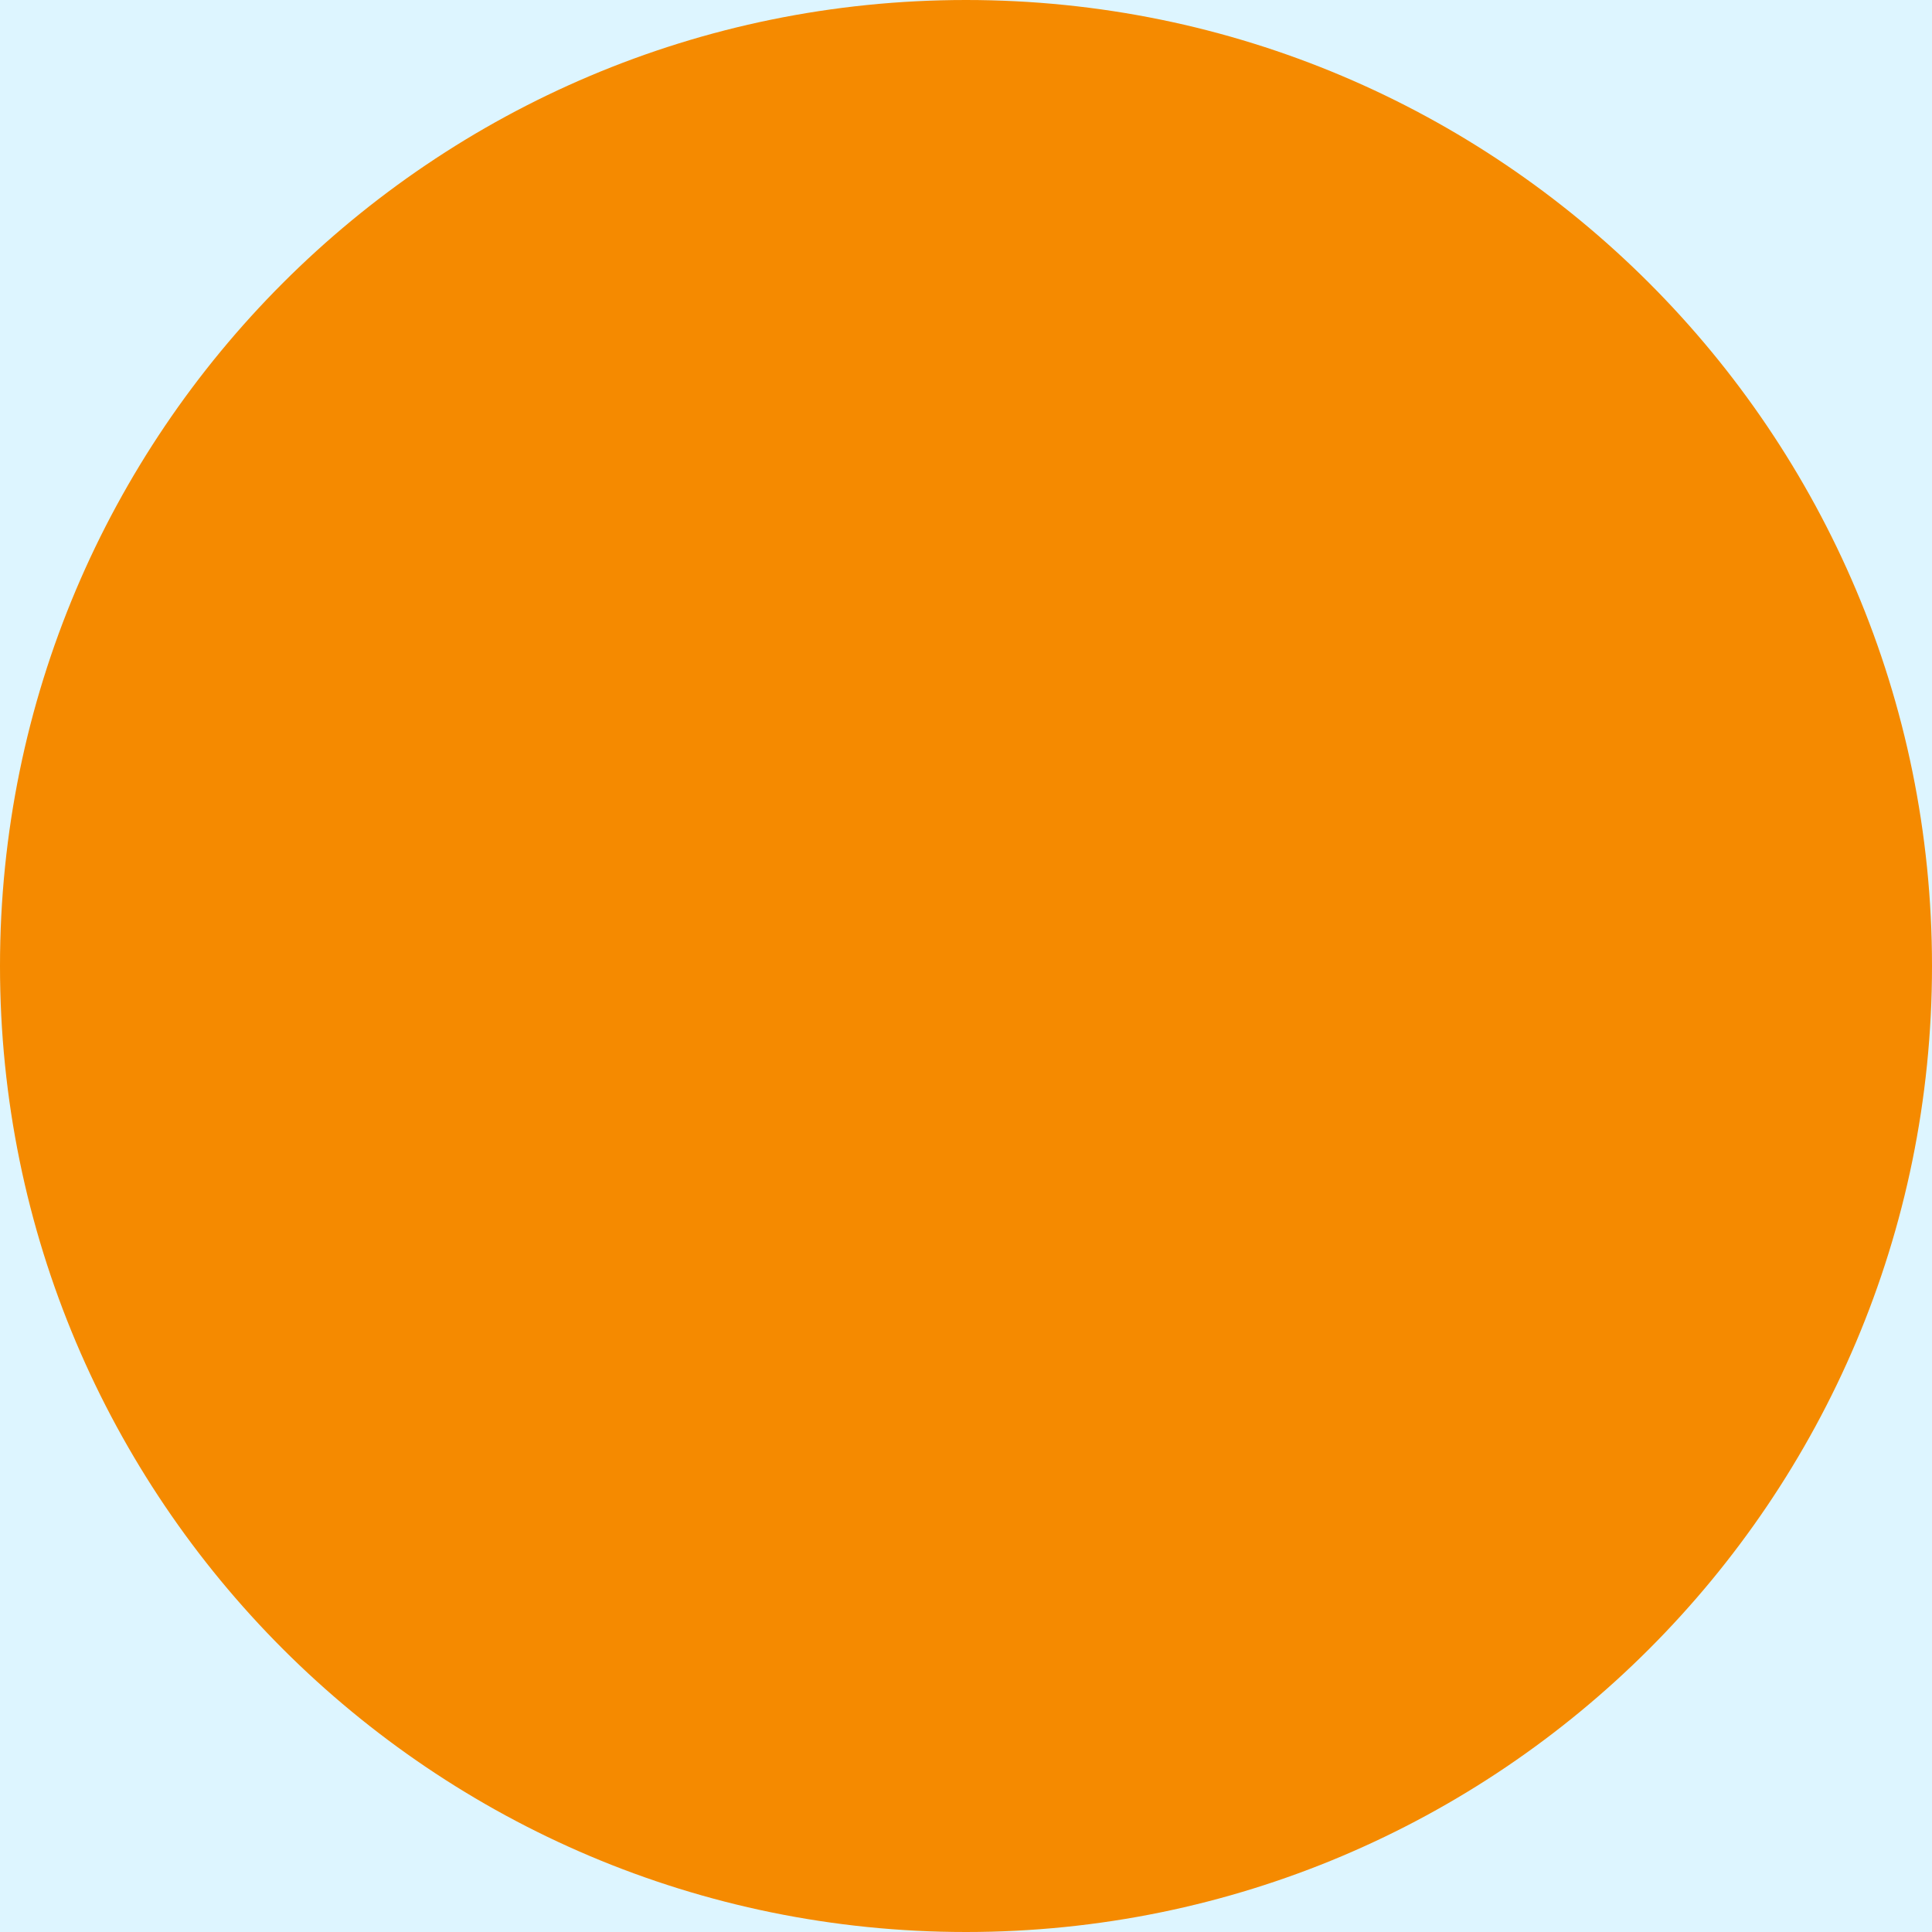
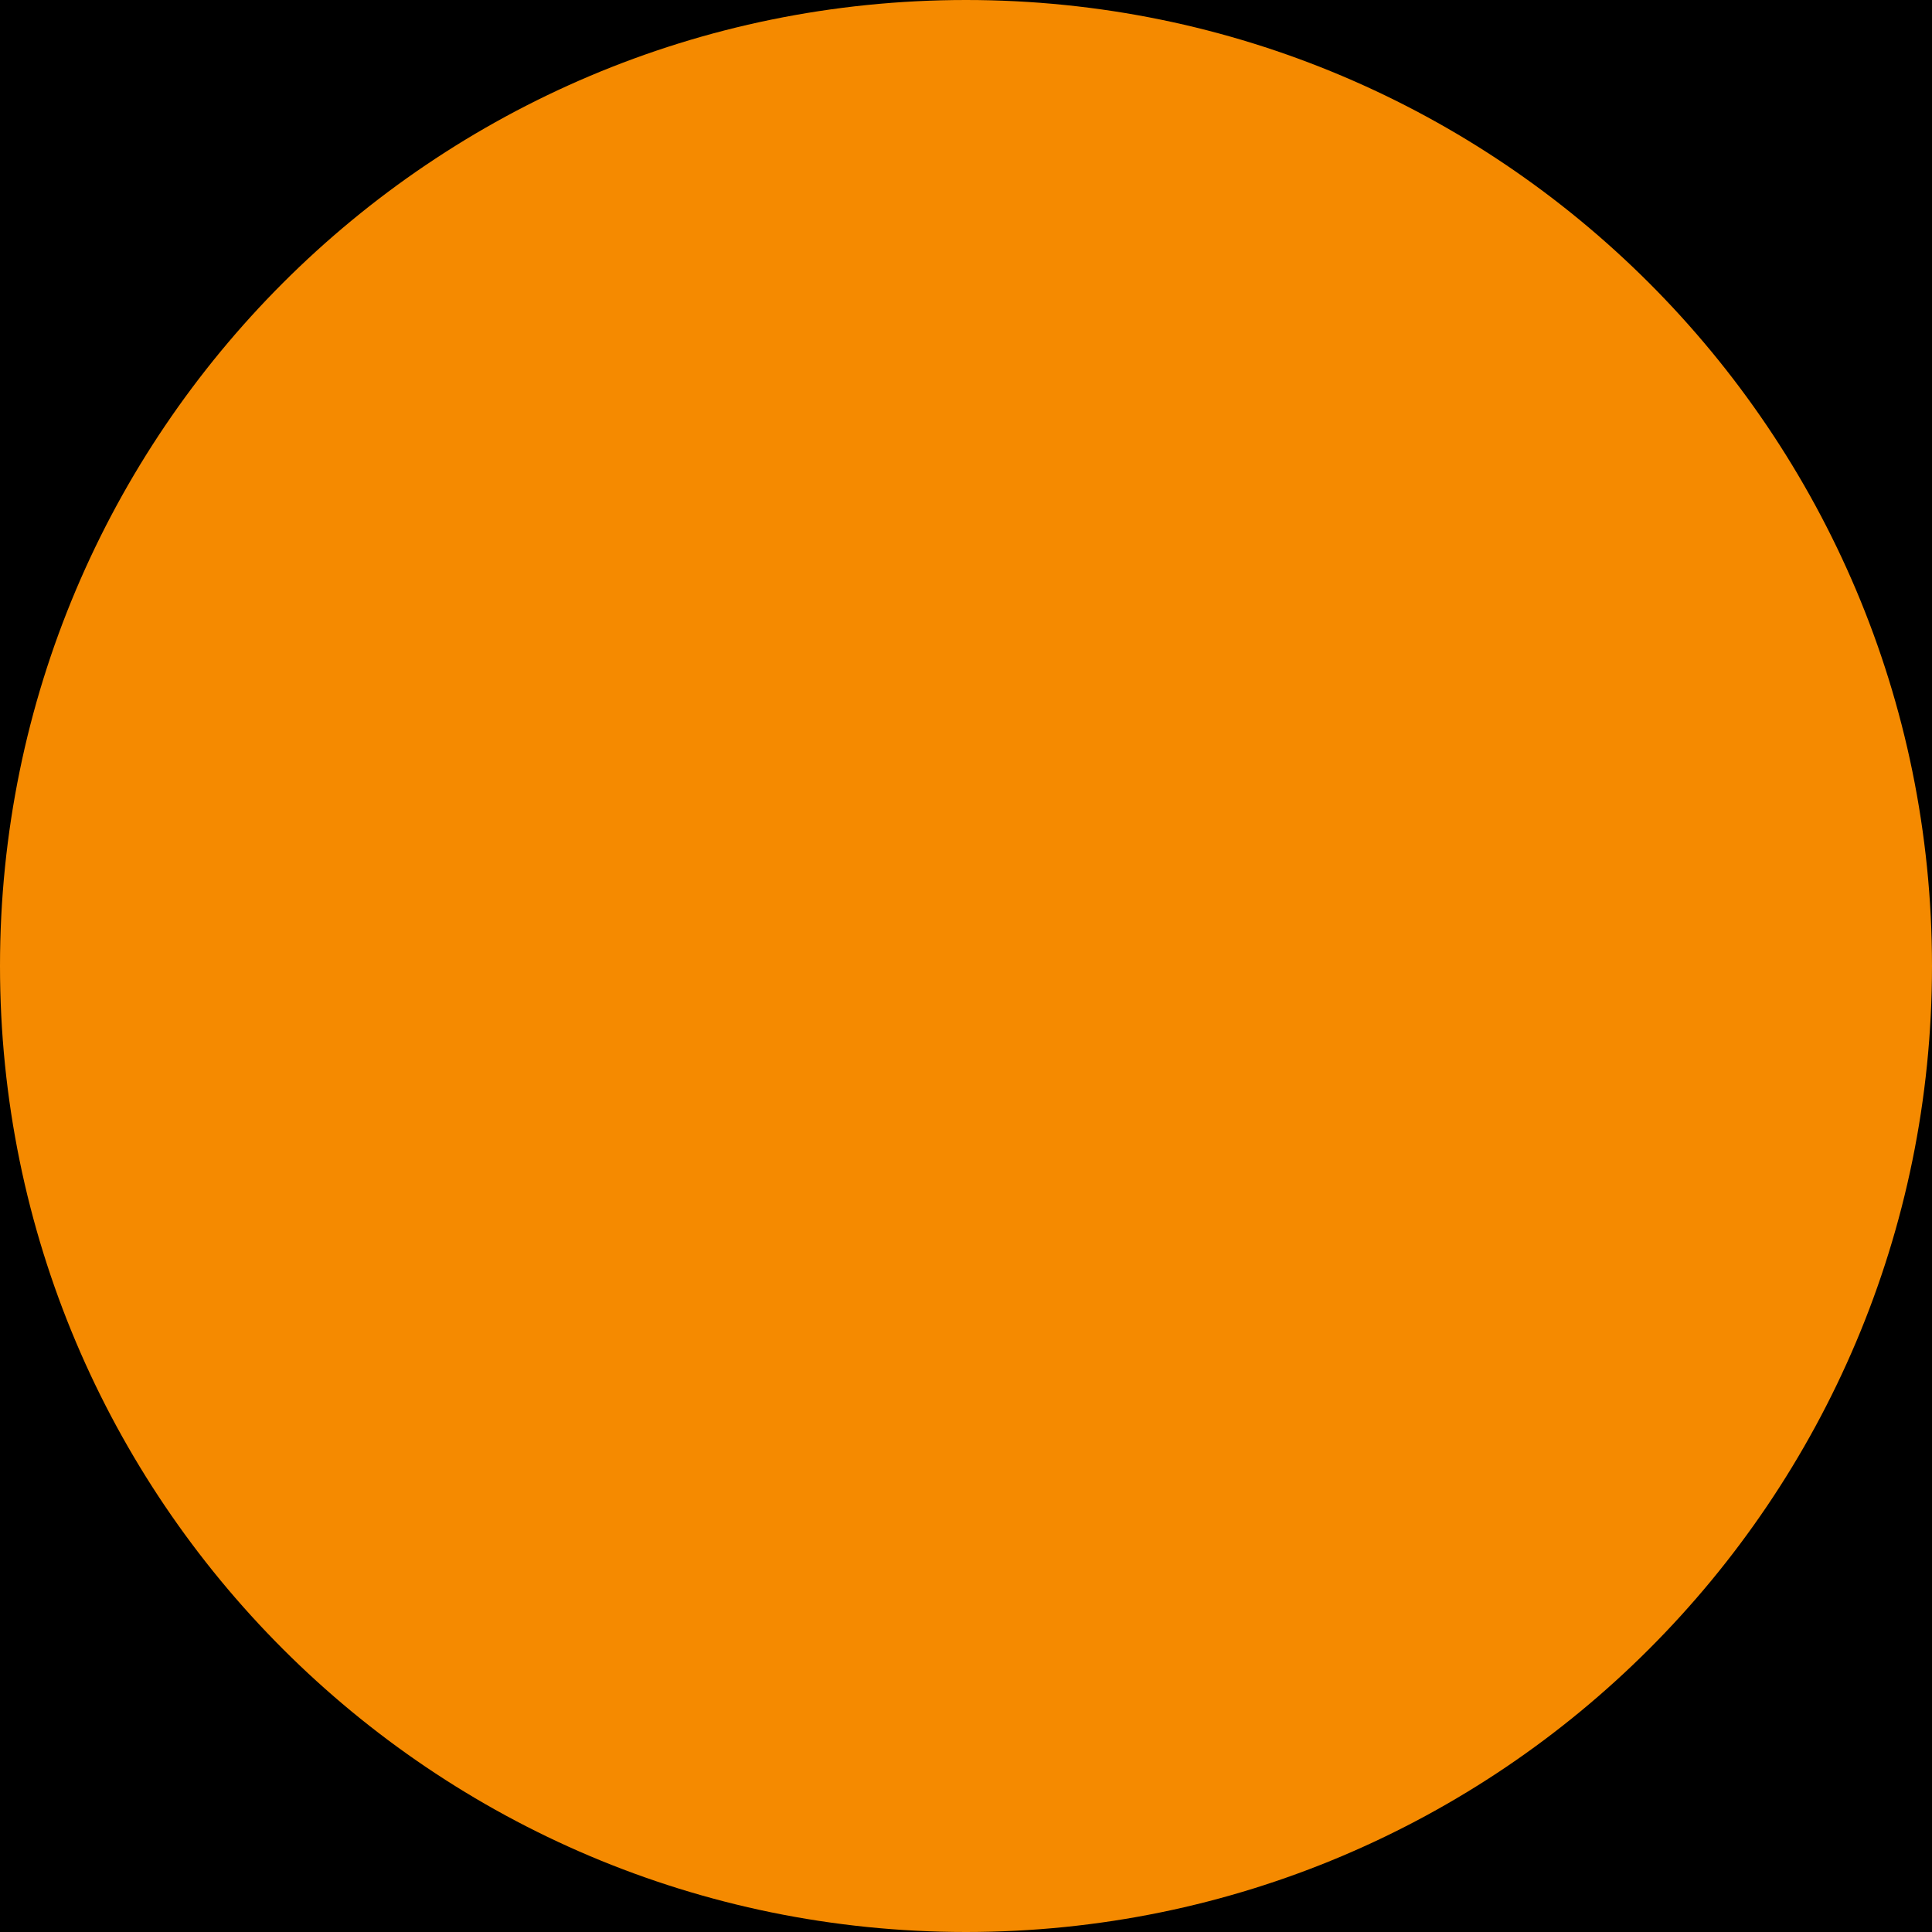
<svg xmlns="http://www.w3.org/2000/svg" width="16" height="16" viewBox="0 0 16 16" fill="none">
  <rect width="16" height="16" fill="#F5F5F5" />
  <g clip-path="url(#clip0_751_38745)">
-     <rect width="1440" height="812" transform="translate(-821 -702)" fill="#DDF5FF" />
+     <rect width="1440" height="812" transform="translate(-821 -702)" fill="currentColor" />
    <circle cx="8" cy="8" r="8" fill="#F58A00" />
  </g>
  <defs>
    <clipPath id="clip0_751_38745">
      <rect width="1440" height="812" fill="white" transform="translate(-821 -702)" />
    </clipPath>
  </defs>
</svg>
